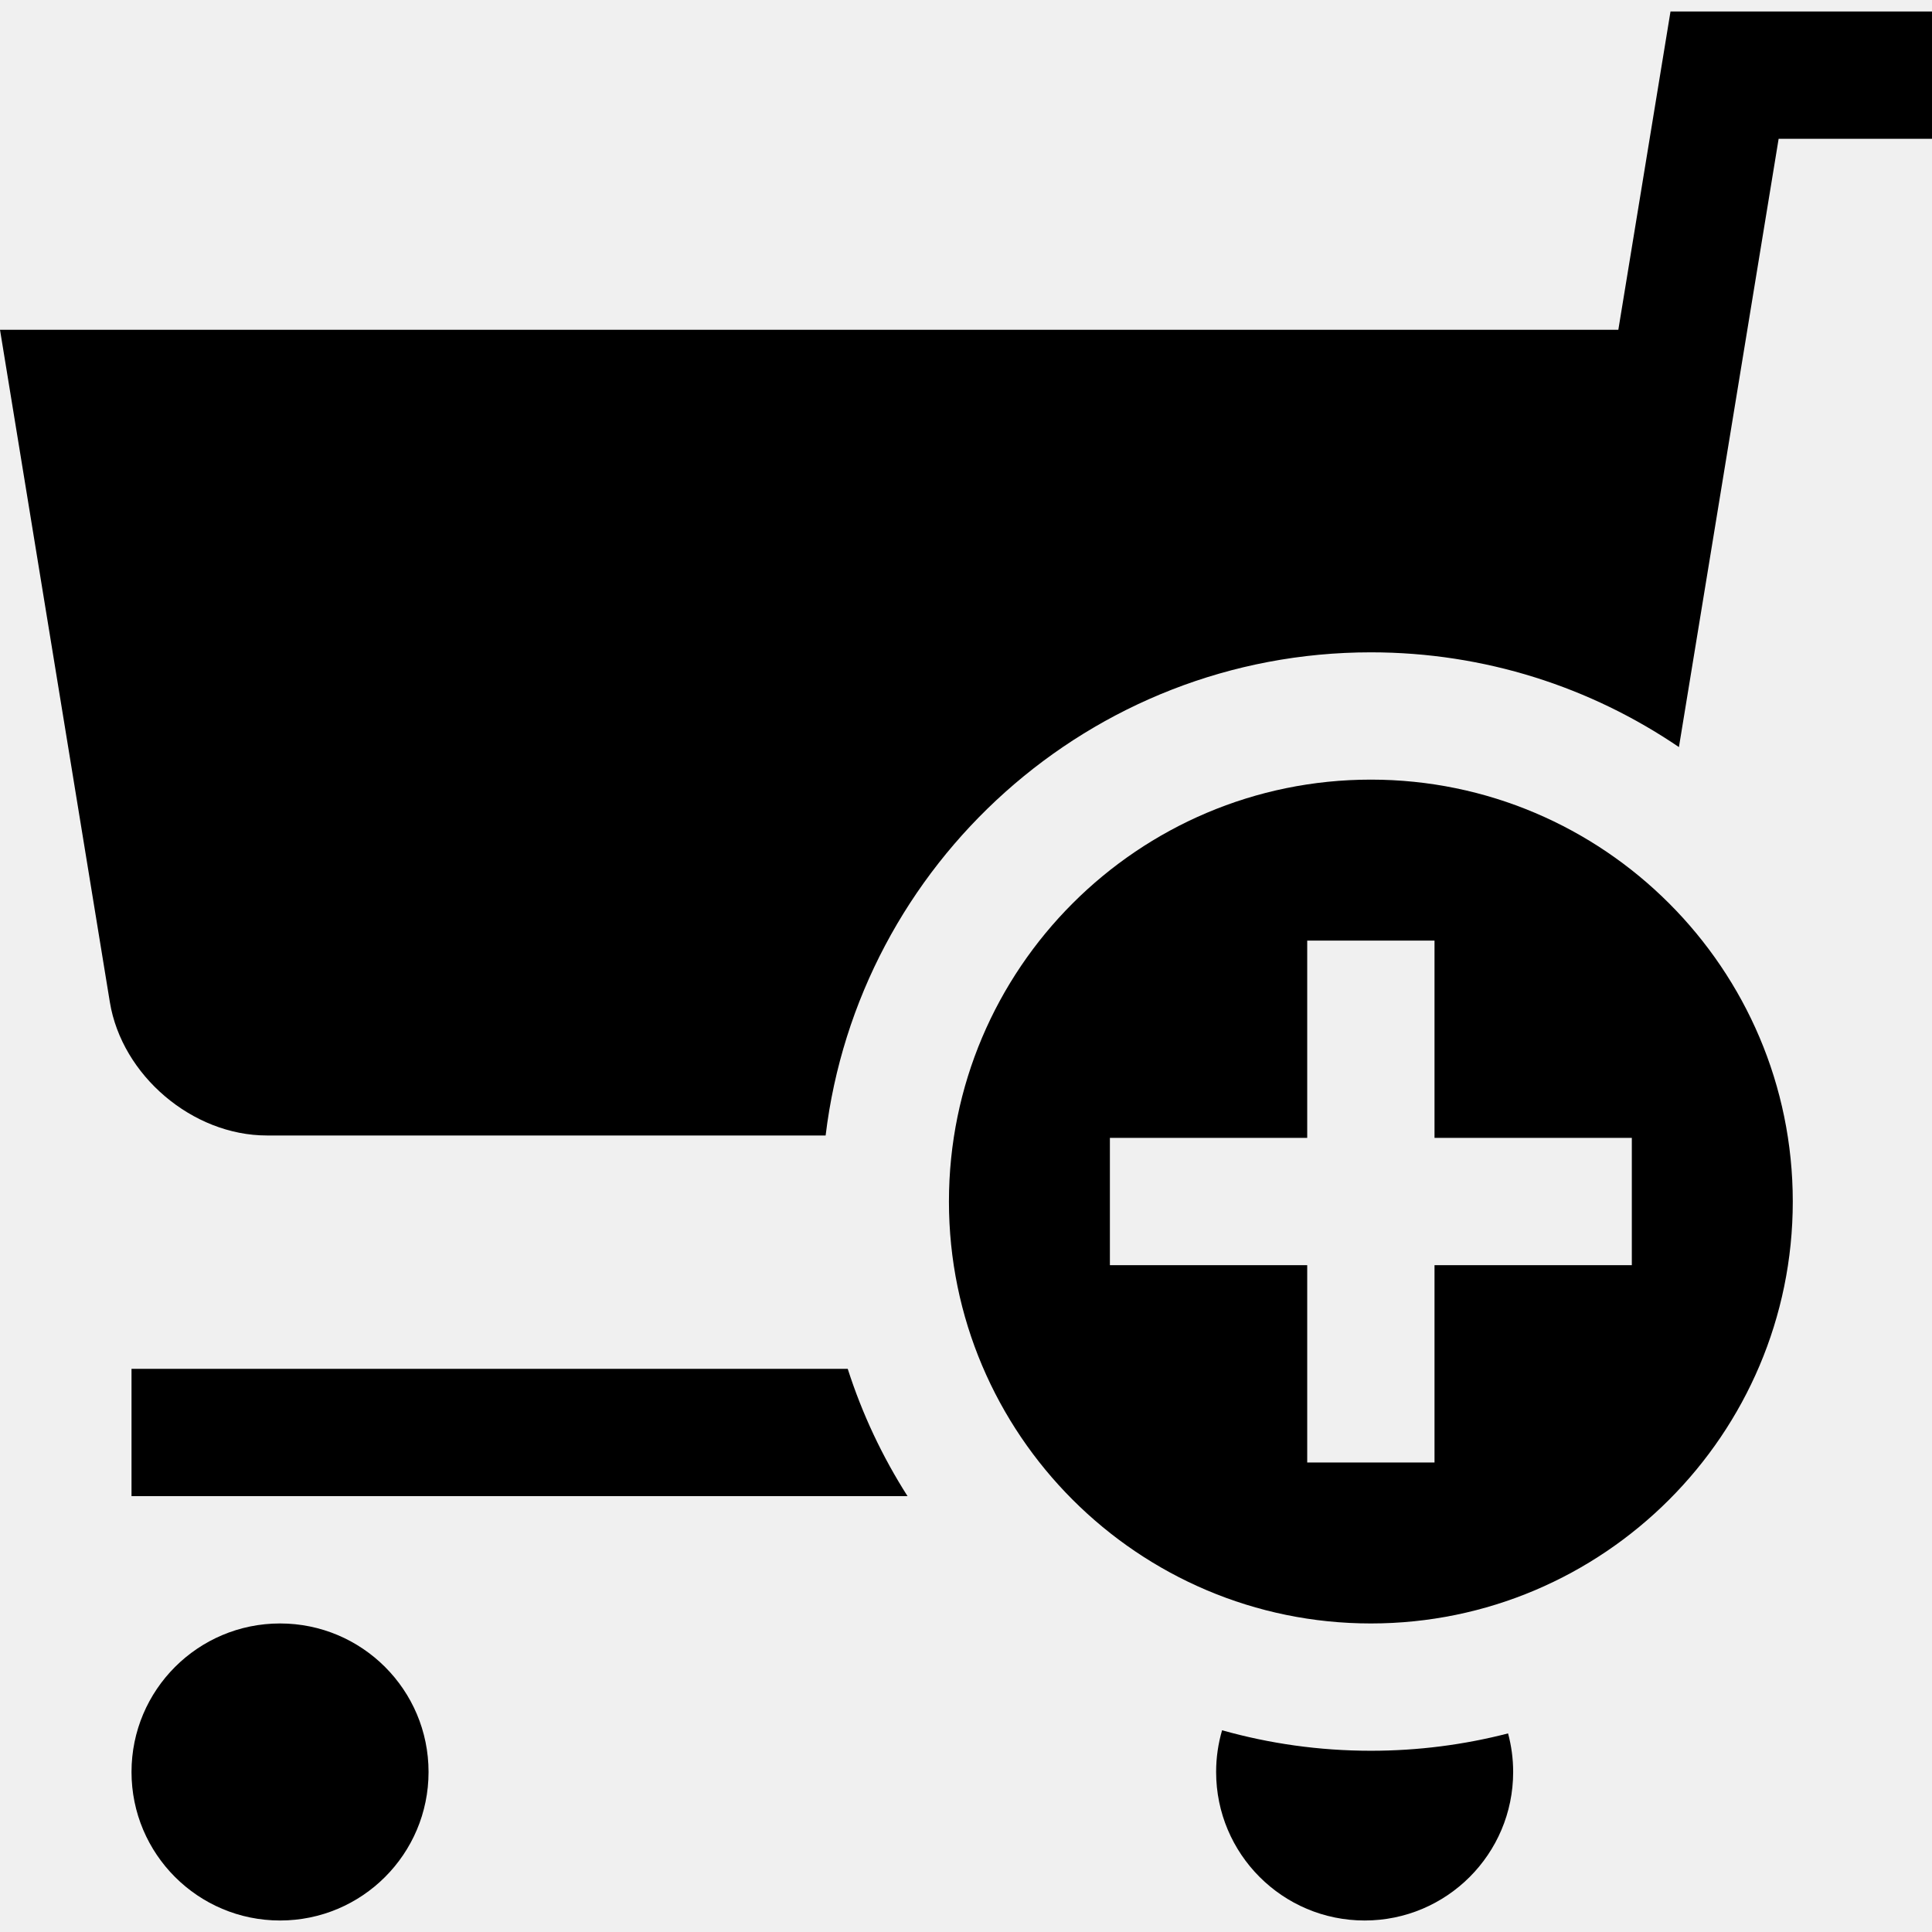
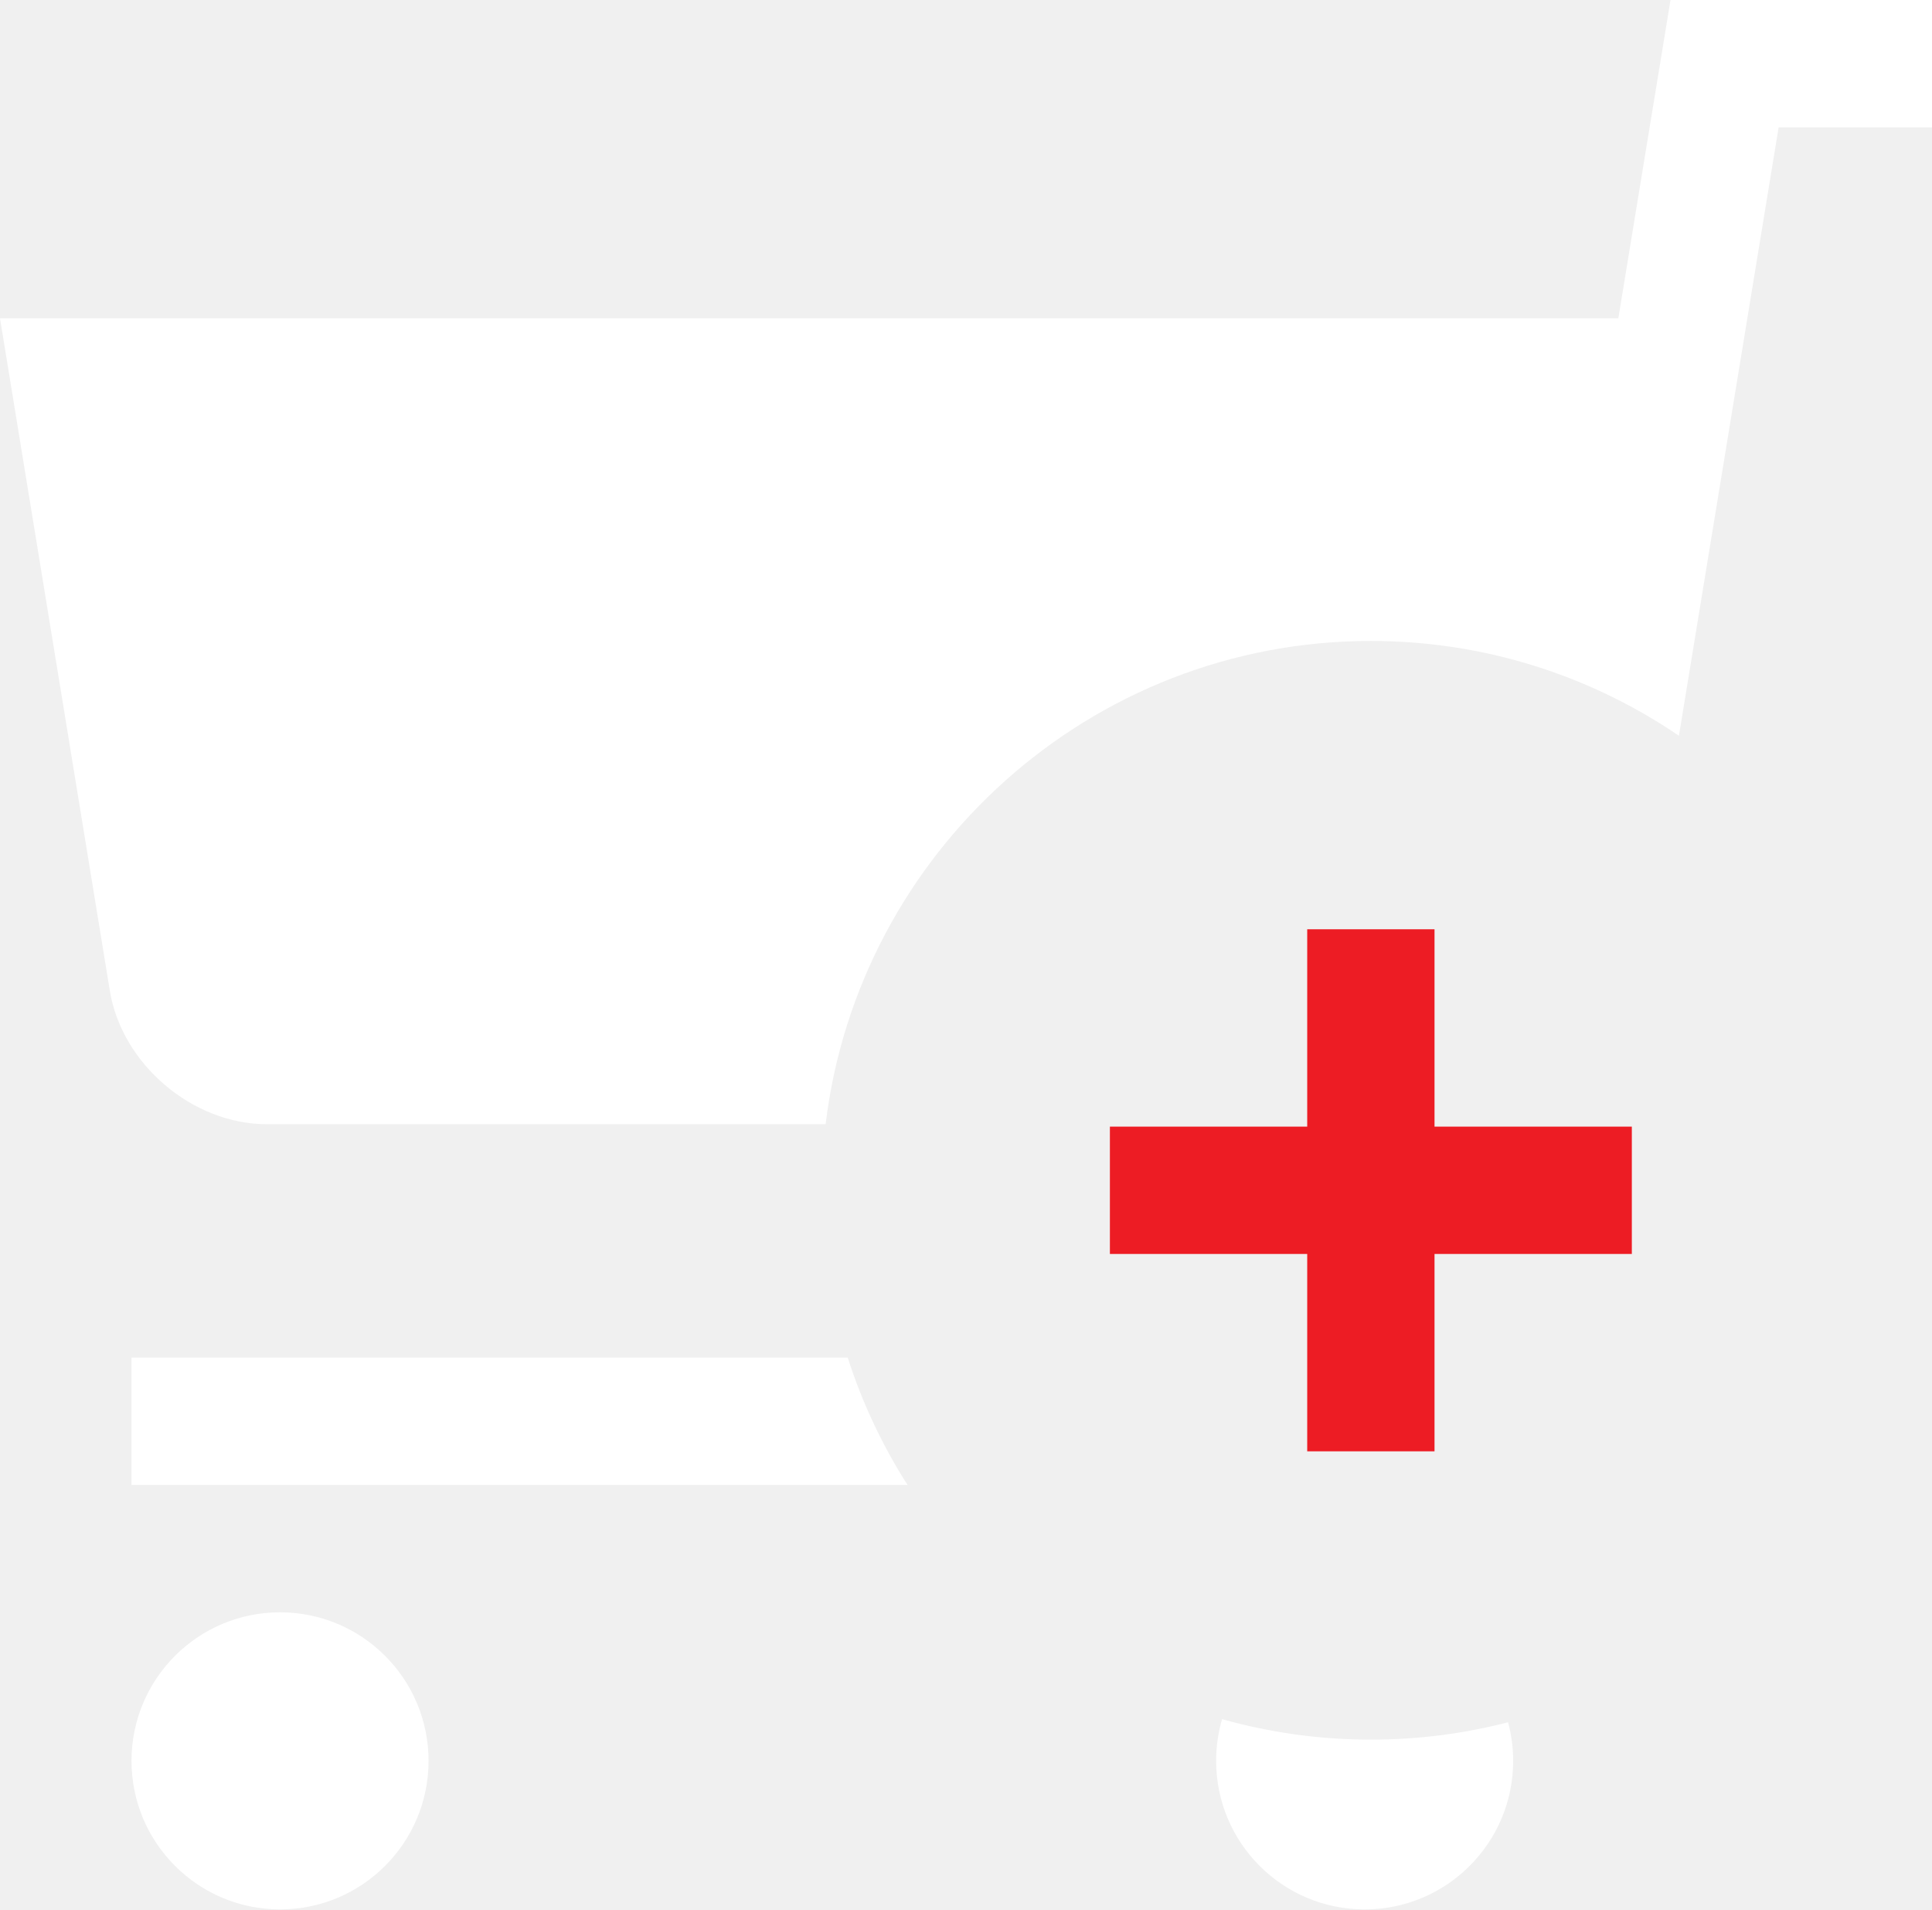
- <svg xmlns="http://www.w3.org/2000/svg" version="1.1" id="Layer_1" x="0px" y="0px" viewBox="0 0 455.297 455.297" style="enable-background:new 0 0 455.297 455.297;" xml:space="preserve">
-   <g>
-     <circle cx="65.993" cy="417.586" r="35" />
-     <path d="M30.993,322.586v30h182.879c-5.914-9.267-10.676-19.335-14.094-30H30.993z" />
-     <path d="M323.059,183.727c-54.826,0-99.431,44.604-99.431,99.429s44.604,99.429,99.431,99.429   c54.825,0,99.429-44.604,99.429-99.429S377.884,183.727,323.059,183.727z M384.559,298.157h-46.5v46.5h-30v-46.5h-46.5v-30h46.5   v-46.5h30v46.5h46.5V298.157z" />
-     <path d="M393.673,2.711l-12.294,75H0l25.888,158.454c2.833,17.282,19.479,31.422,36.992,31.422h131.688   c7.715-64.052,62.392-113.859,128.49-113.859c26.887,0,51.884,8.244,72.6,22.333l23.496-143.349h36.142v-30H393.673z" />
-     <path d="M323.059,412.586c-12.147,0-23.907-1.686-35.062-4.829c-0.912,3.118-1.404,6.416-1.404,9.829c0,19.33,15.67,35,35,35   c19.33,0,35-15.67,35-35c0-3.145-0.421-6.19-1.2-9.089C345.054,411.166,334.219,412.586,323.059,412.586z" />
+ <svg xmlns="http://www.w3.org/2000/svg" version="1.1" id="Layer_1" x="0px" y="0px" viewBox="0 0 455.296 449.875" xml:space="preserve" width="455.296" height="449.875">
+   <defs id="defs47" />
+   <g id="g12" transform="translate(0,-2.711)">
+     <circle cx="65.993" cy="417.586" r="35" id="circle2" style="fill:#ffffff" />
+     <path d="m 30.993,322.586 v 30 h 182.879 c -5.914,-9.267 -10.676,-19.335 -14.094,-30 z" id="path4" style="fill:#ffffff" />
+     <path d="m 393.673,2.711 -12.294,75 H 0 l 25.888,158.454 c 2.833,17.282 19.479,31.422 36.992,31.422 h 131.688 c 7.715,-64.052 62.392,-113.859 128.49,-113.859 26.887,0 51.884,8.244 72.6,22.333 L 419.154,32.712 h 36.142 v -30 h -61.623 z" id="path8" style="fill:#ffffff" />
+     <path d="m 323.059,412.586 c -12.147,0 -23.907,-1.686 -35.062,-4.829 -0.912,3.118 -1.404,6.416 -1.404,9.829 0,19.33 15.67,35 35,35 19.33,0 35,-15.67 35,-35 0,-3.145 -0.421,-6.19 -1.2,-9.089 -10.339,2.669 -21.174,4.089 -32.334,4.089 z" id="path10" style="fill:#ffffff" />
+     <rect style="fill:#ed1c24;fill-opacity:1;stroke-width:0.237" id="rect1614" width="30" height="123" x="308.059" y="221.657" />
+     <rect style="fill:#ed1c24;fill-opacity:1;stroke-width:0.237" id="rect1614-7" width="123" height="30" x="261.559" y="268.157" />
  </g>
-   <g>
+   <g id="g14" transform="translate(0,-2.711)">
</g>
-   <g>
+   <g id="g16" transform="translate(0,-2.711)">
</g>
-   <g>
+   <g id="g18" transform="translate(0,-2.711)">
</g>
-   <g>
+   <g id="g20" transform="translate(0,-2.711)">
</g>
-   <g>
+   <g id="g22" transform="translate(0,-2.711)">
</g>
-   <g>
+   <g id="g24" transform="translate(0,-2.711)">
</g>
-   <g>
+   <g id="g26" transform="translate(0,-2.711)">
</g>
-   <g>
+   <g id="g28" transform="translate(0,-2.711)">
</g>
-   <g>
+   <g id="g30" transform="translate(0,-2.711)">
</g>
-   <g>
+   <g id="g32" transform="translate(0,-2.711)">
</g>
-   <g>
+   <g id="g34" transform="translate(0,-2.711)">
</g>
-   <g>
+   <g id="g36" transform="translate(0,-2.711)">
</g>
-   <g>
+   <g id="g38" transform="translate(0,-2.711)">
</g>
-   <g>
+   <g id="g40" transform="translate(0,-2.711)">
</g>
-   <g>
+   <g id="g42" transform="translate(0,-2.711)">
</g>
</svg>
